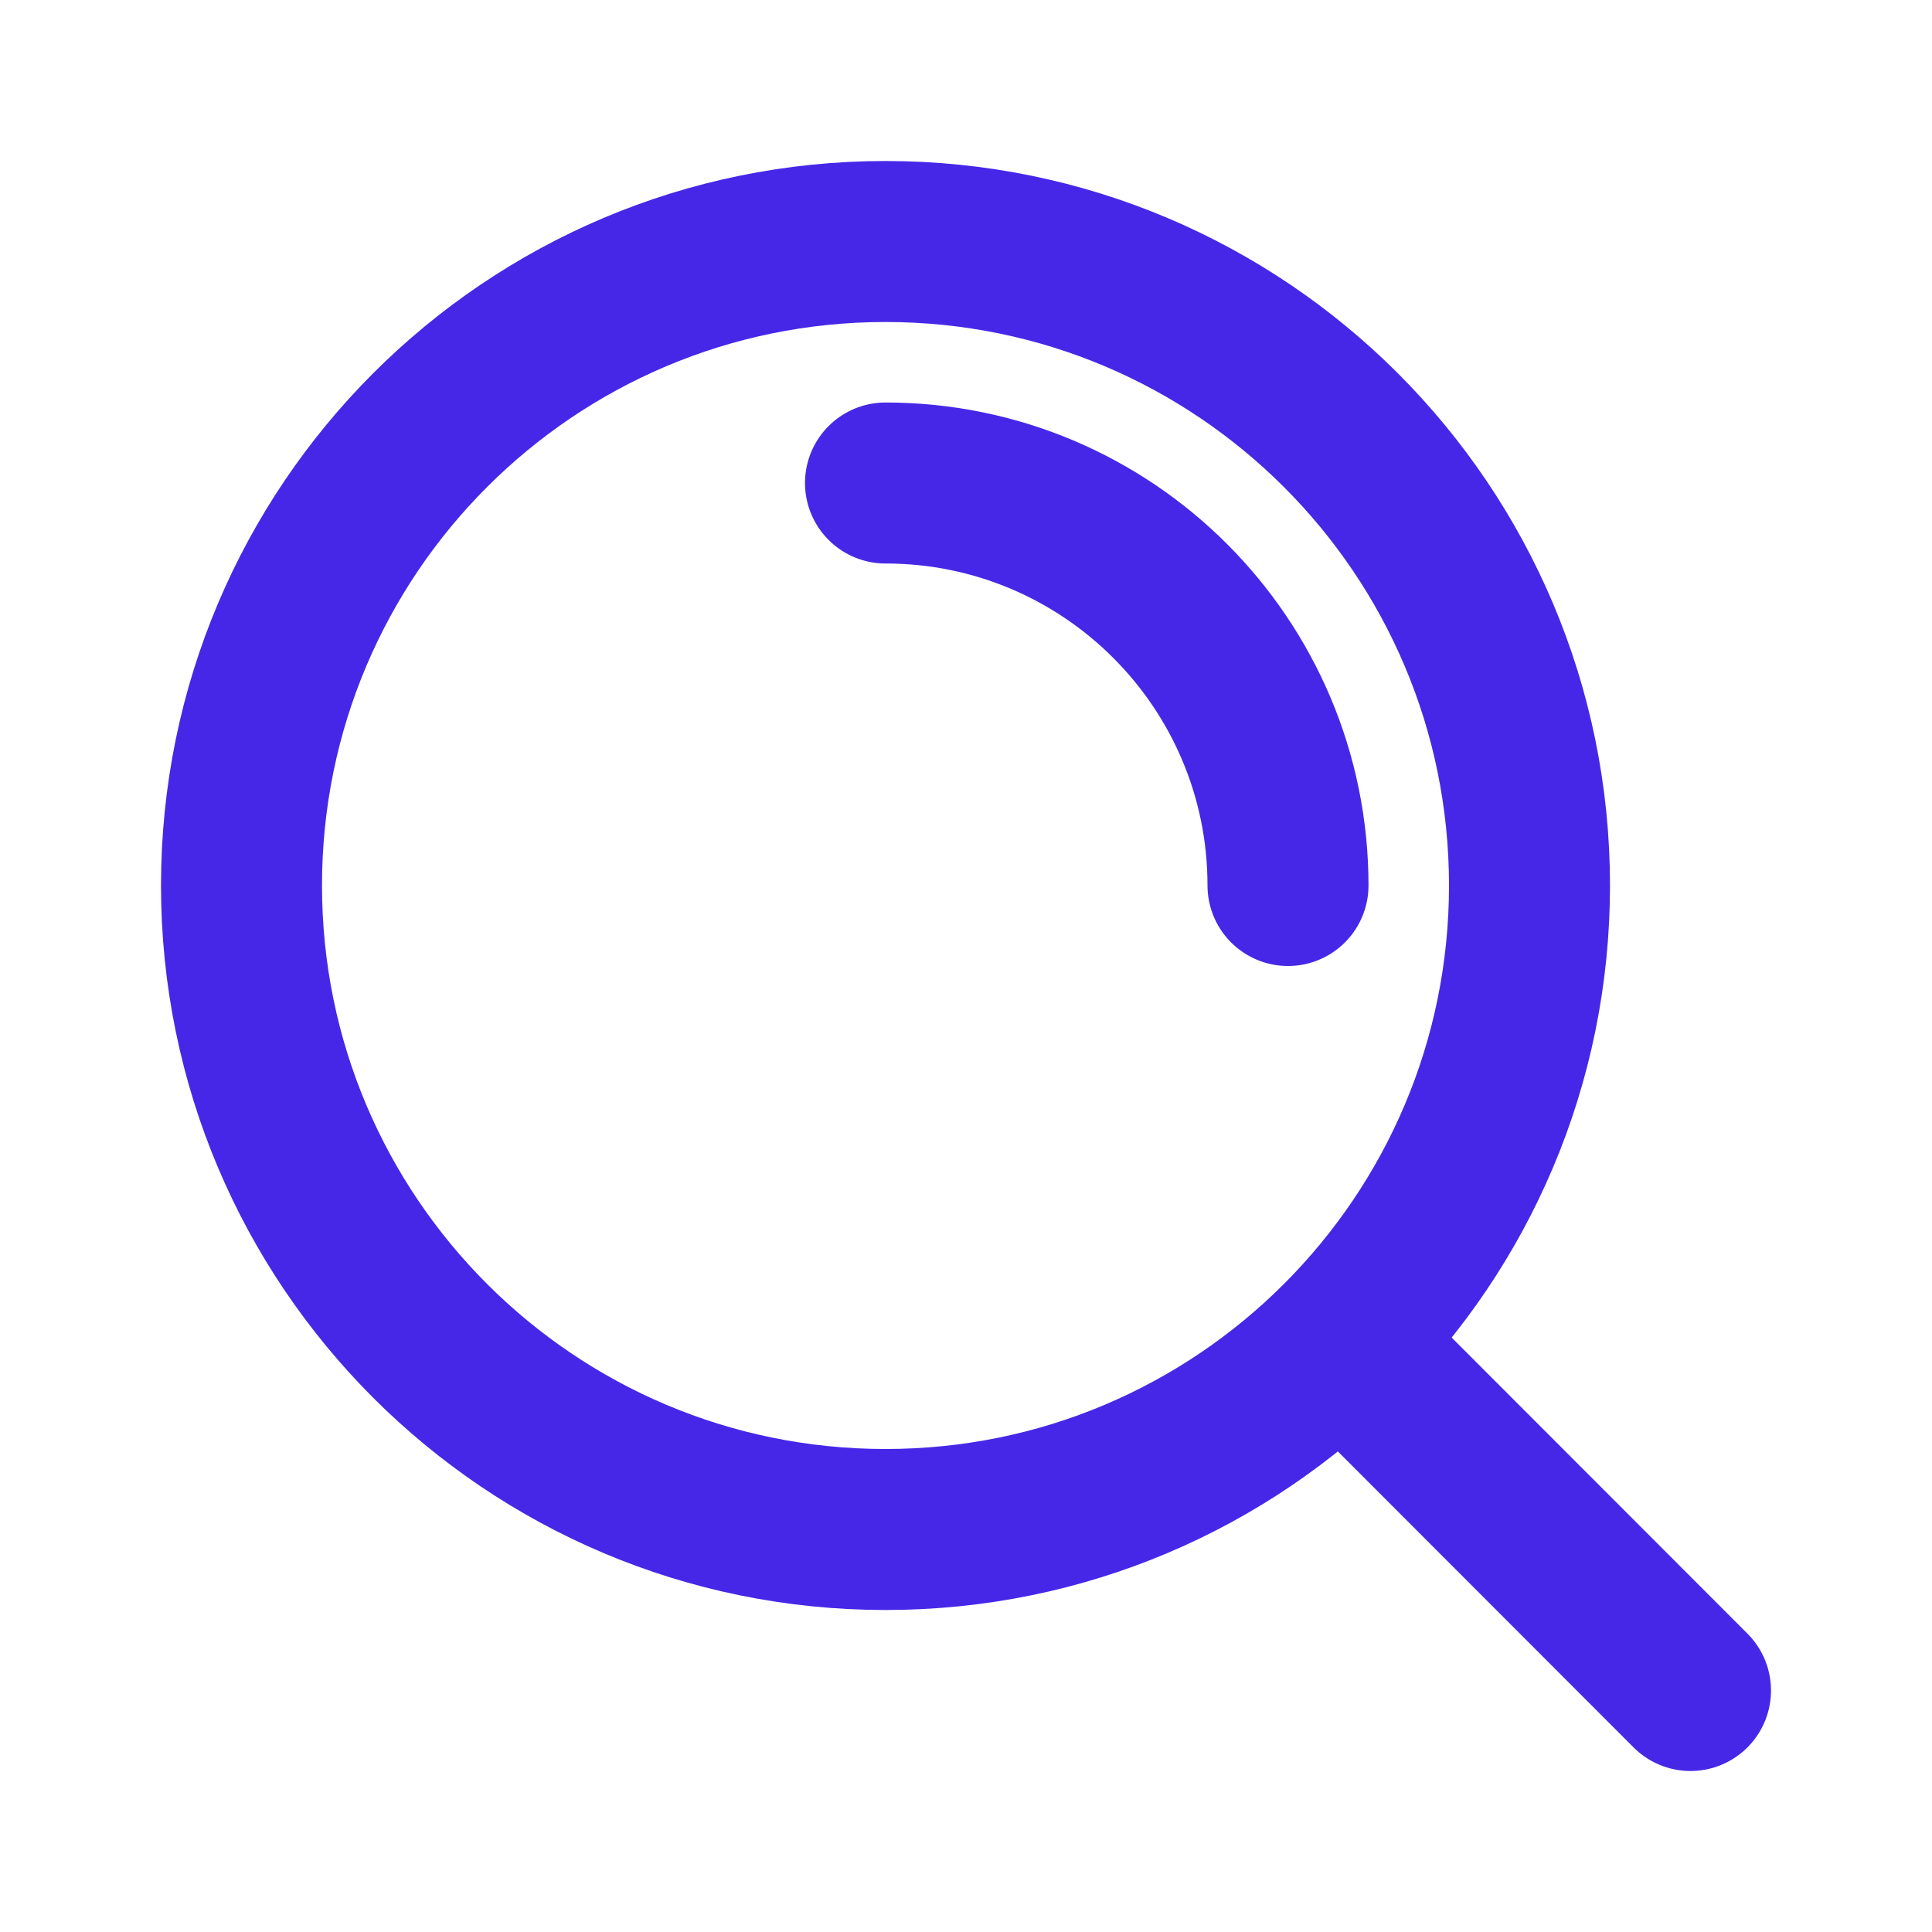
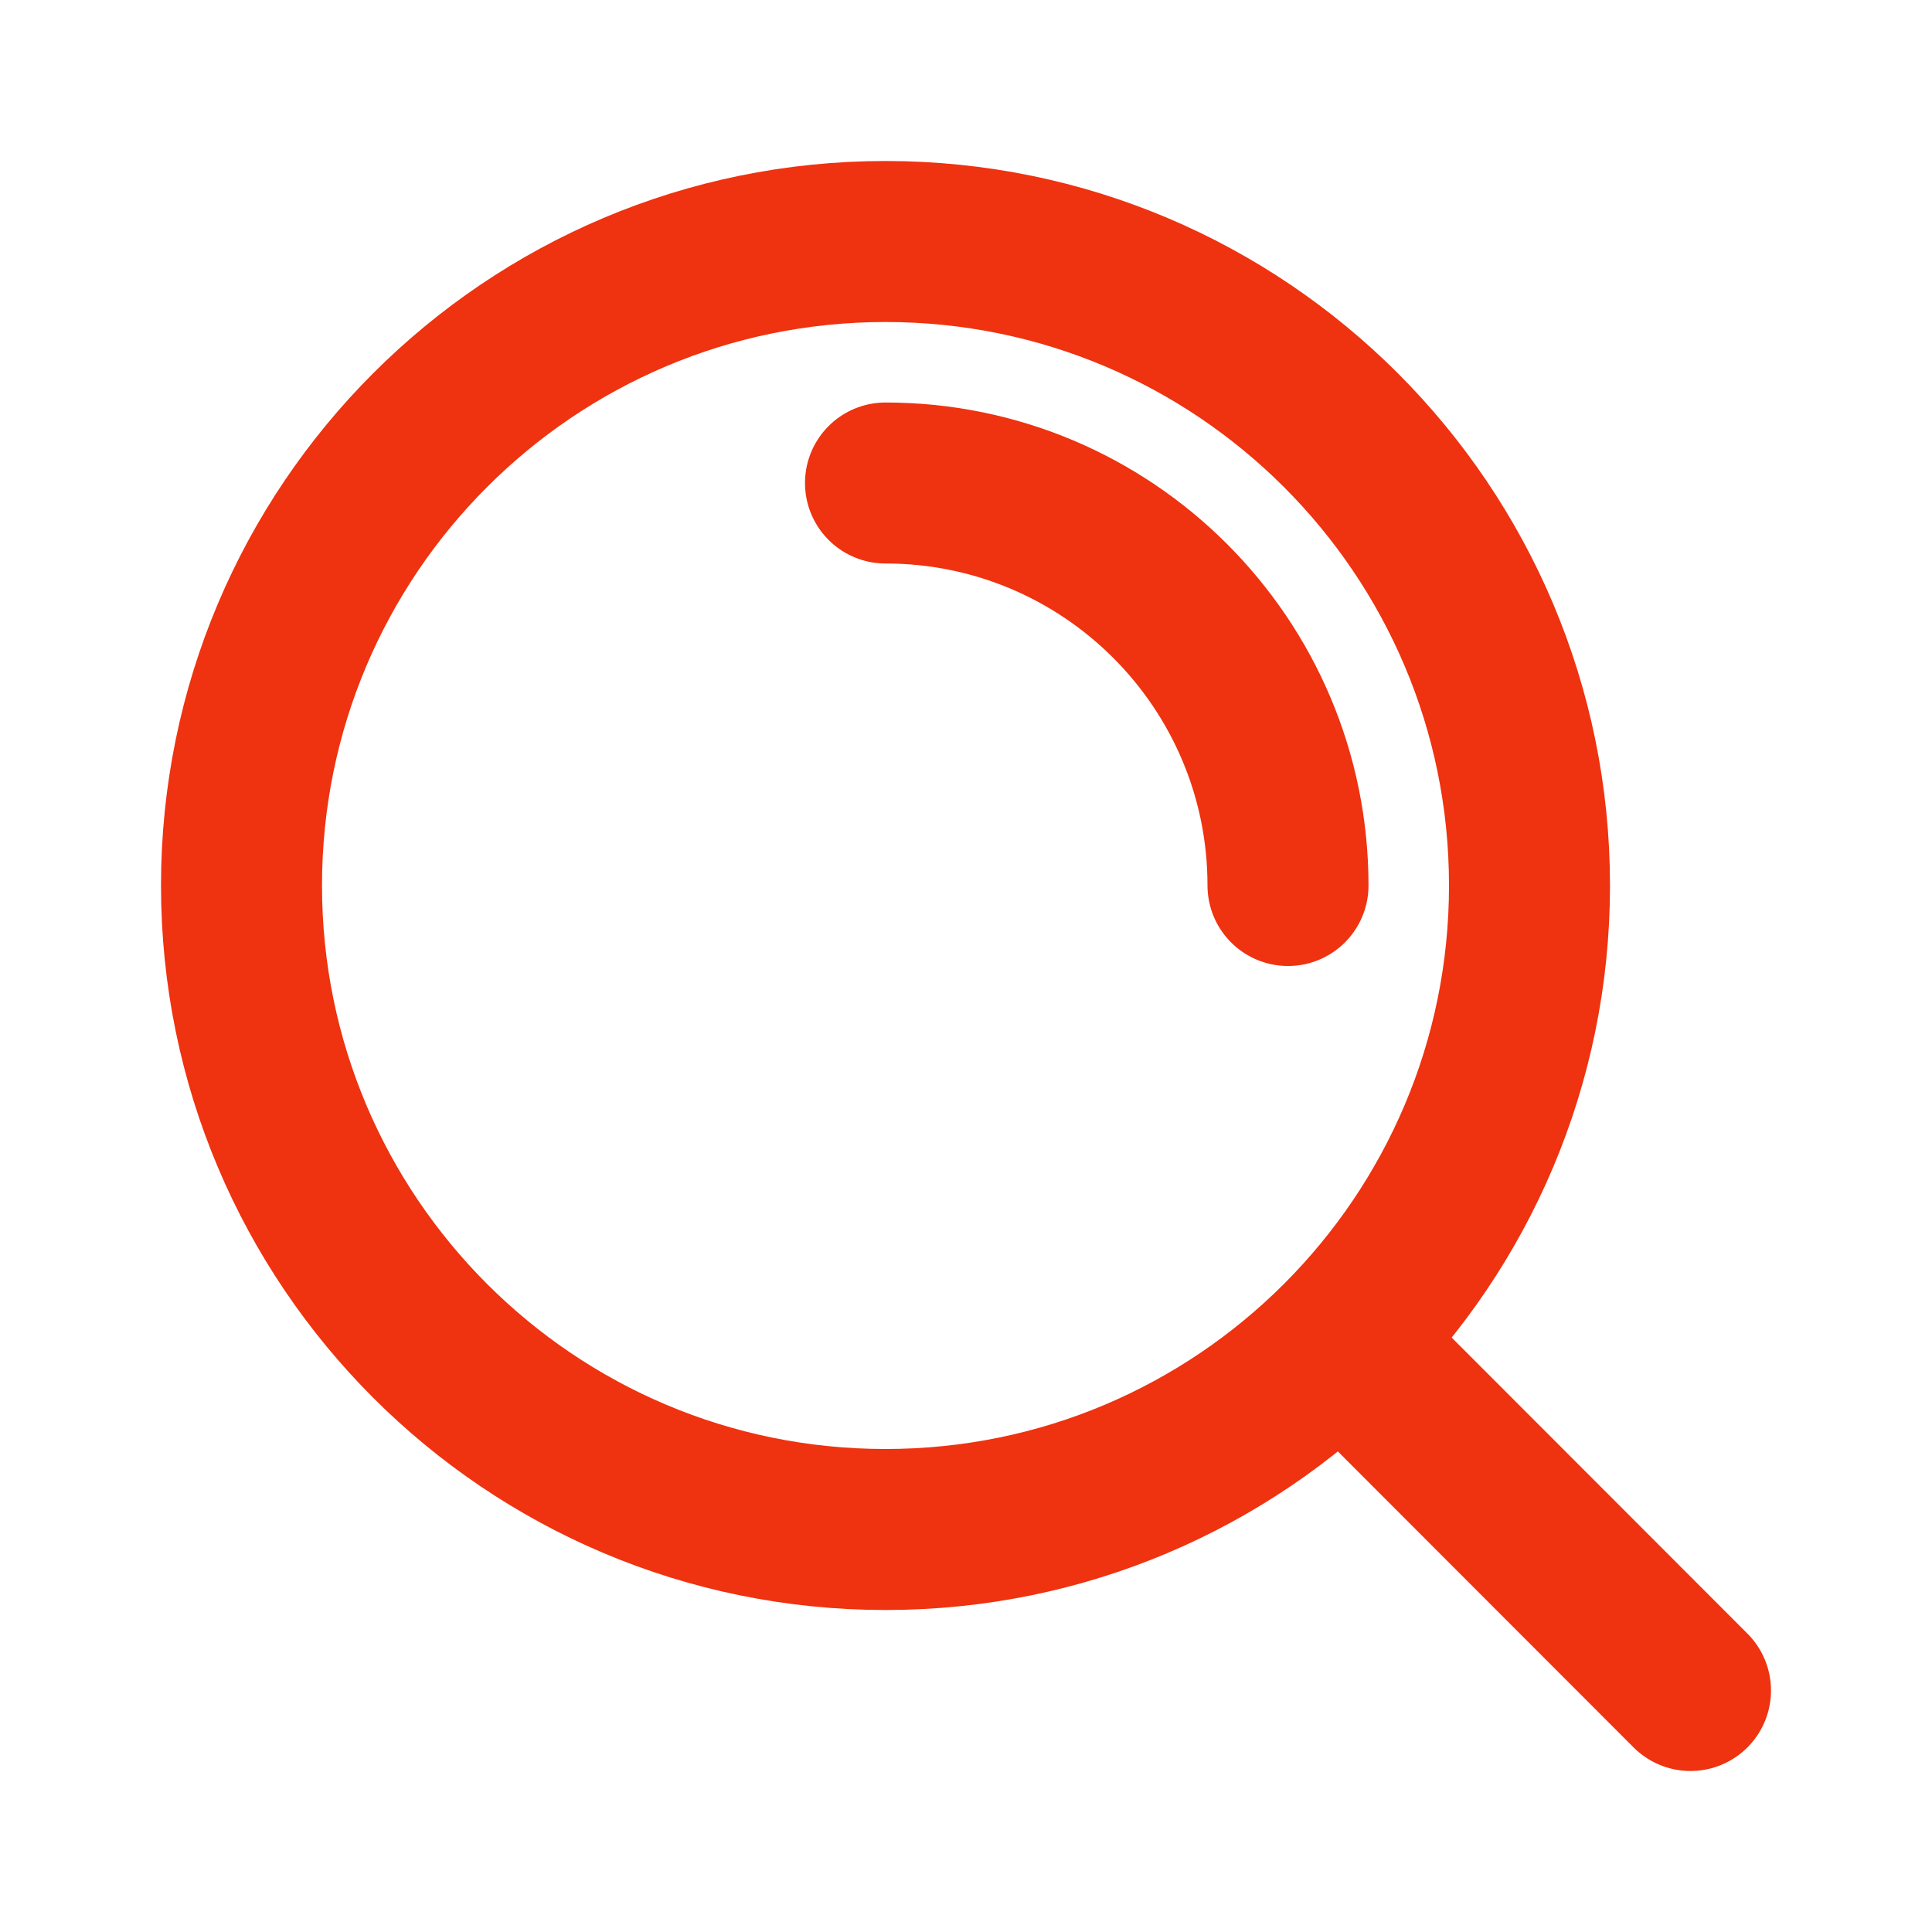
- <svg xmlns="http://www.w3.org/2000/svg" width="800px" height="800px" viewBox="0 0 24 24" fill="none" stroke="#2530d0">
+ <svg xmlns="http://www.w3.org/2000/svg" width="800px" height="800px" viewBox="0 0 24 24" fill="none">
  <g id="SVGRepo_bgCarrier" stroke-width="0" />
  <g id="SVGRepo_tracerCarrier" stroke-linecap="round" stroke-linejoin="round" />
  <g id="SVGRepo_iconCarrier">
-     <path d="M11 6C13.761 6 16 8.239 16 11M16.659 16.655L21 21M19 11C19 15.418 15.418 19 11 19C6.582 19 3 15.418 3 11C3 6.582 6.582 3 11 3C15.418 3 19 6.582 19 11Z" stroke="#4727e7" stroke-width="2" stroke-linecap="round" stroke-linejoin="round" />
+     <path d="M11 6C13.761 6 16 8.239 16 11M16.659 16.655L21 21M19 11C19 15.418 15.418 19 11 19C6.582 19 3 15.418 3 11C3 6.582 6.582 3 11 3C15.418 3 19 6.582 19 11Z" stroke="#ef320f" stroke-width="2" stroke-linecap="round" stroke-linejoin="round" />
  </g>
</svg>
